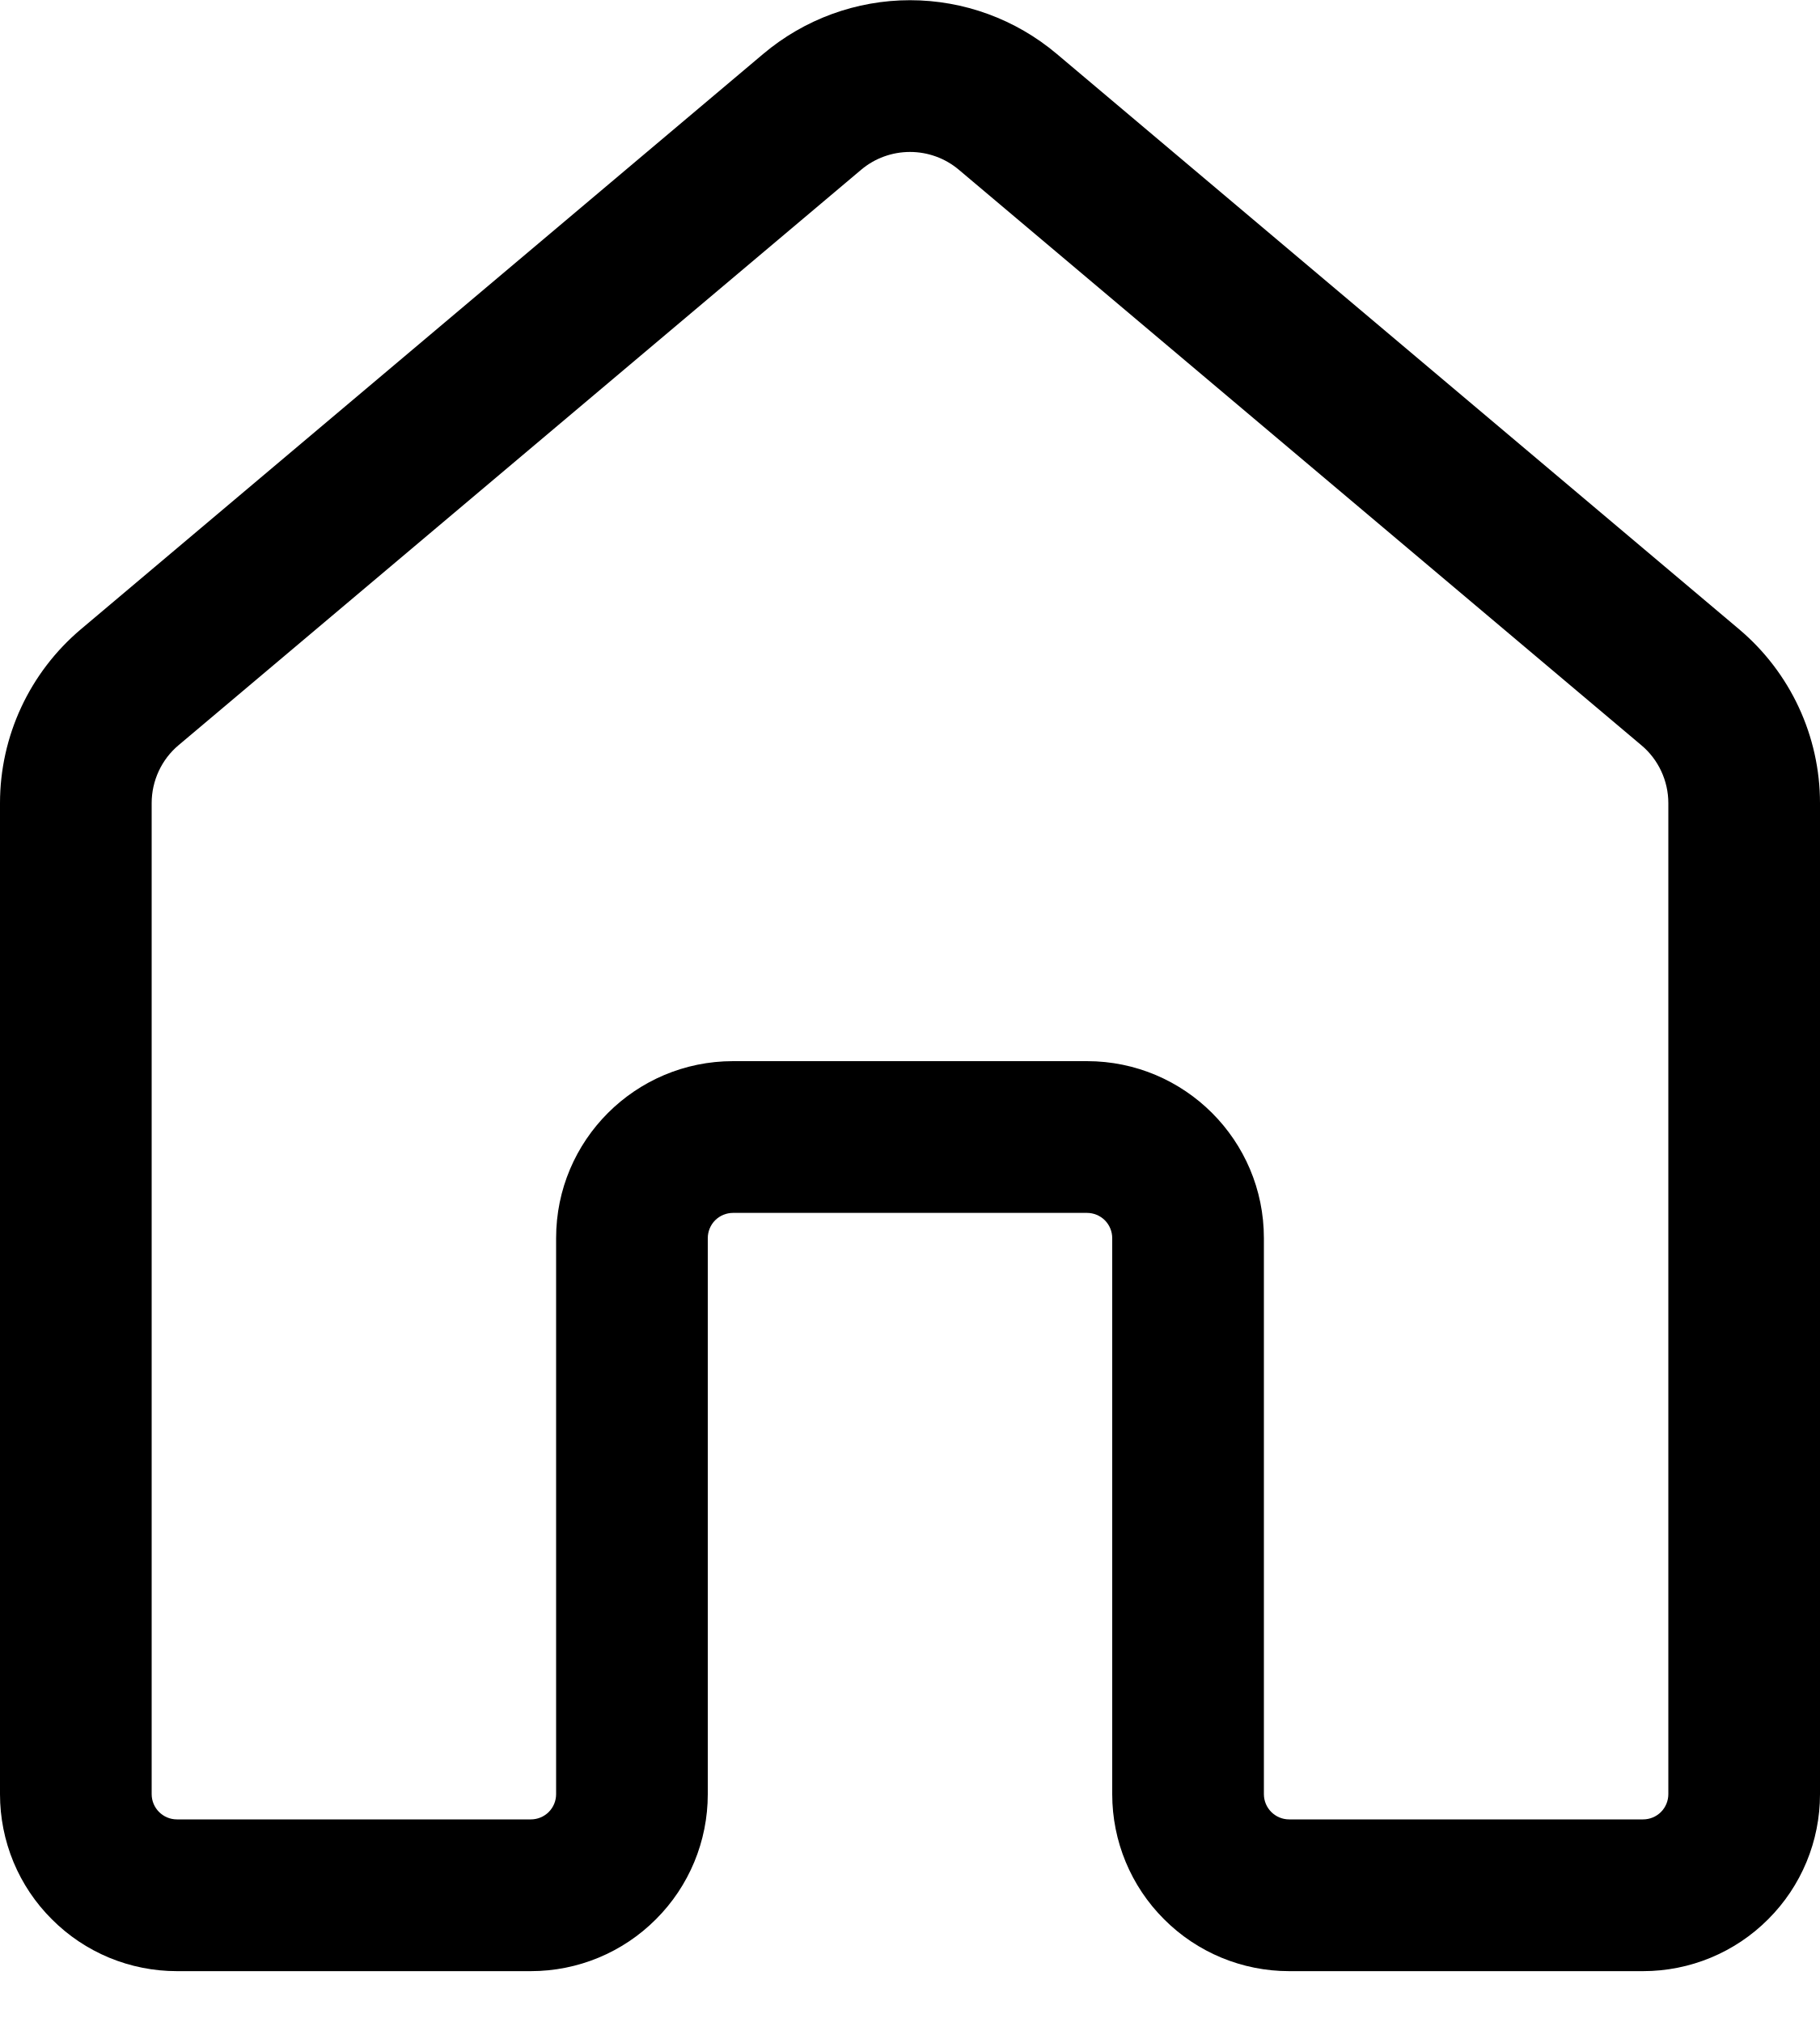
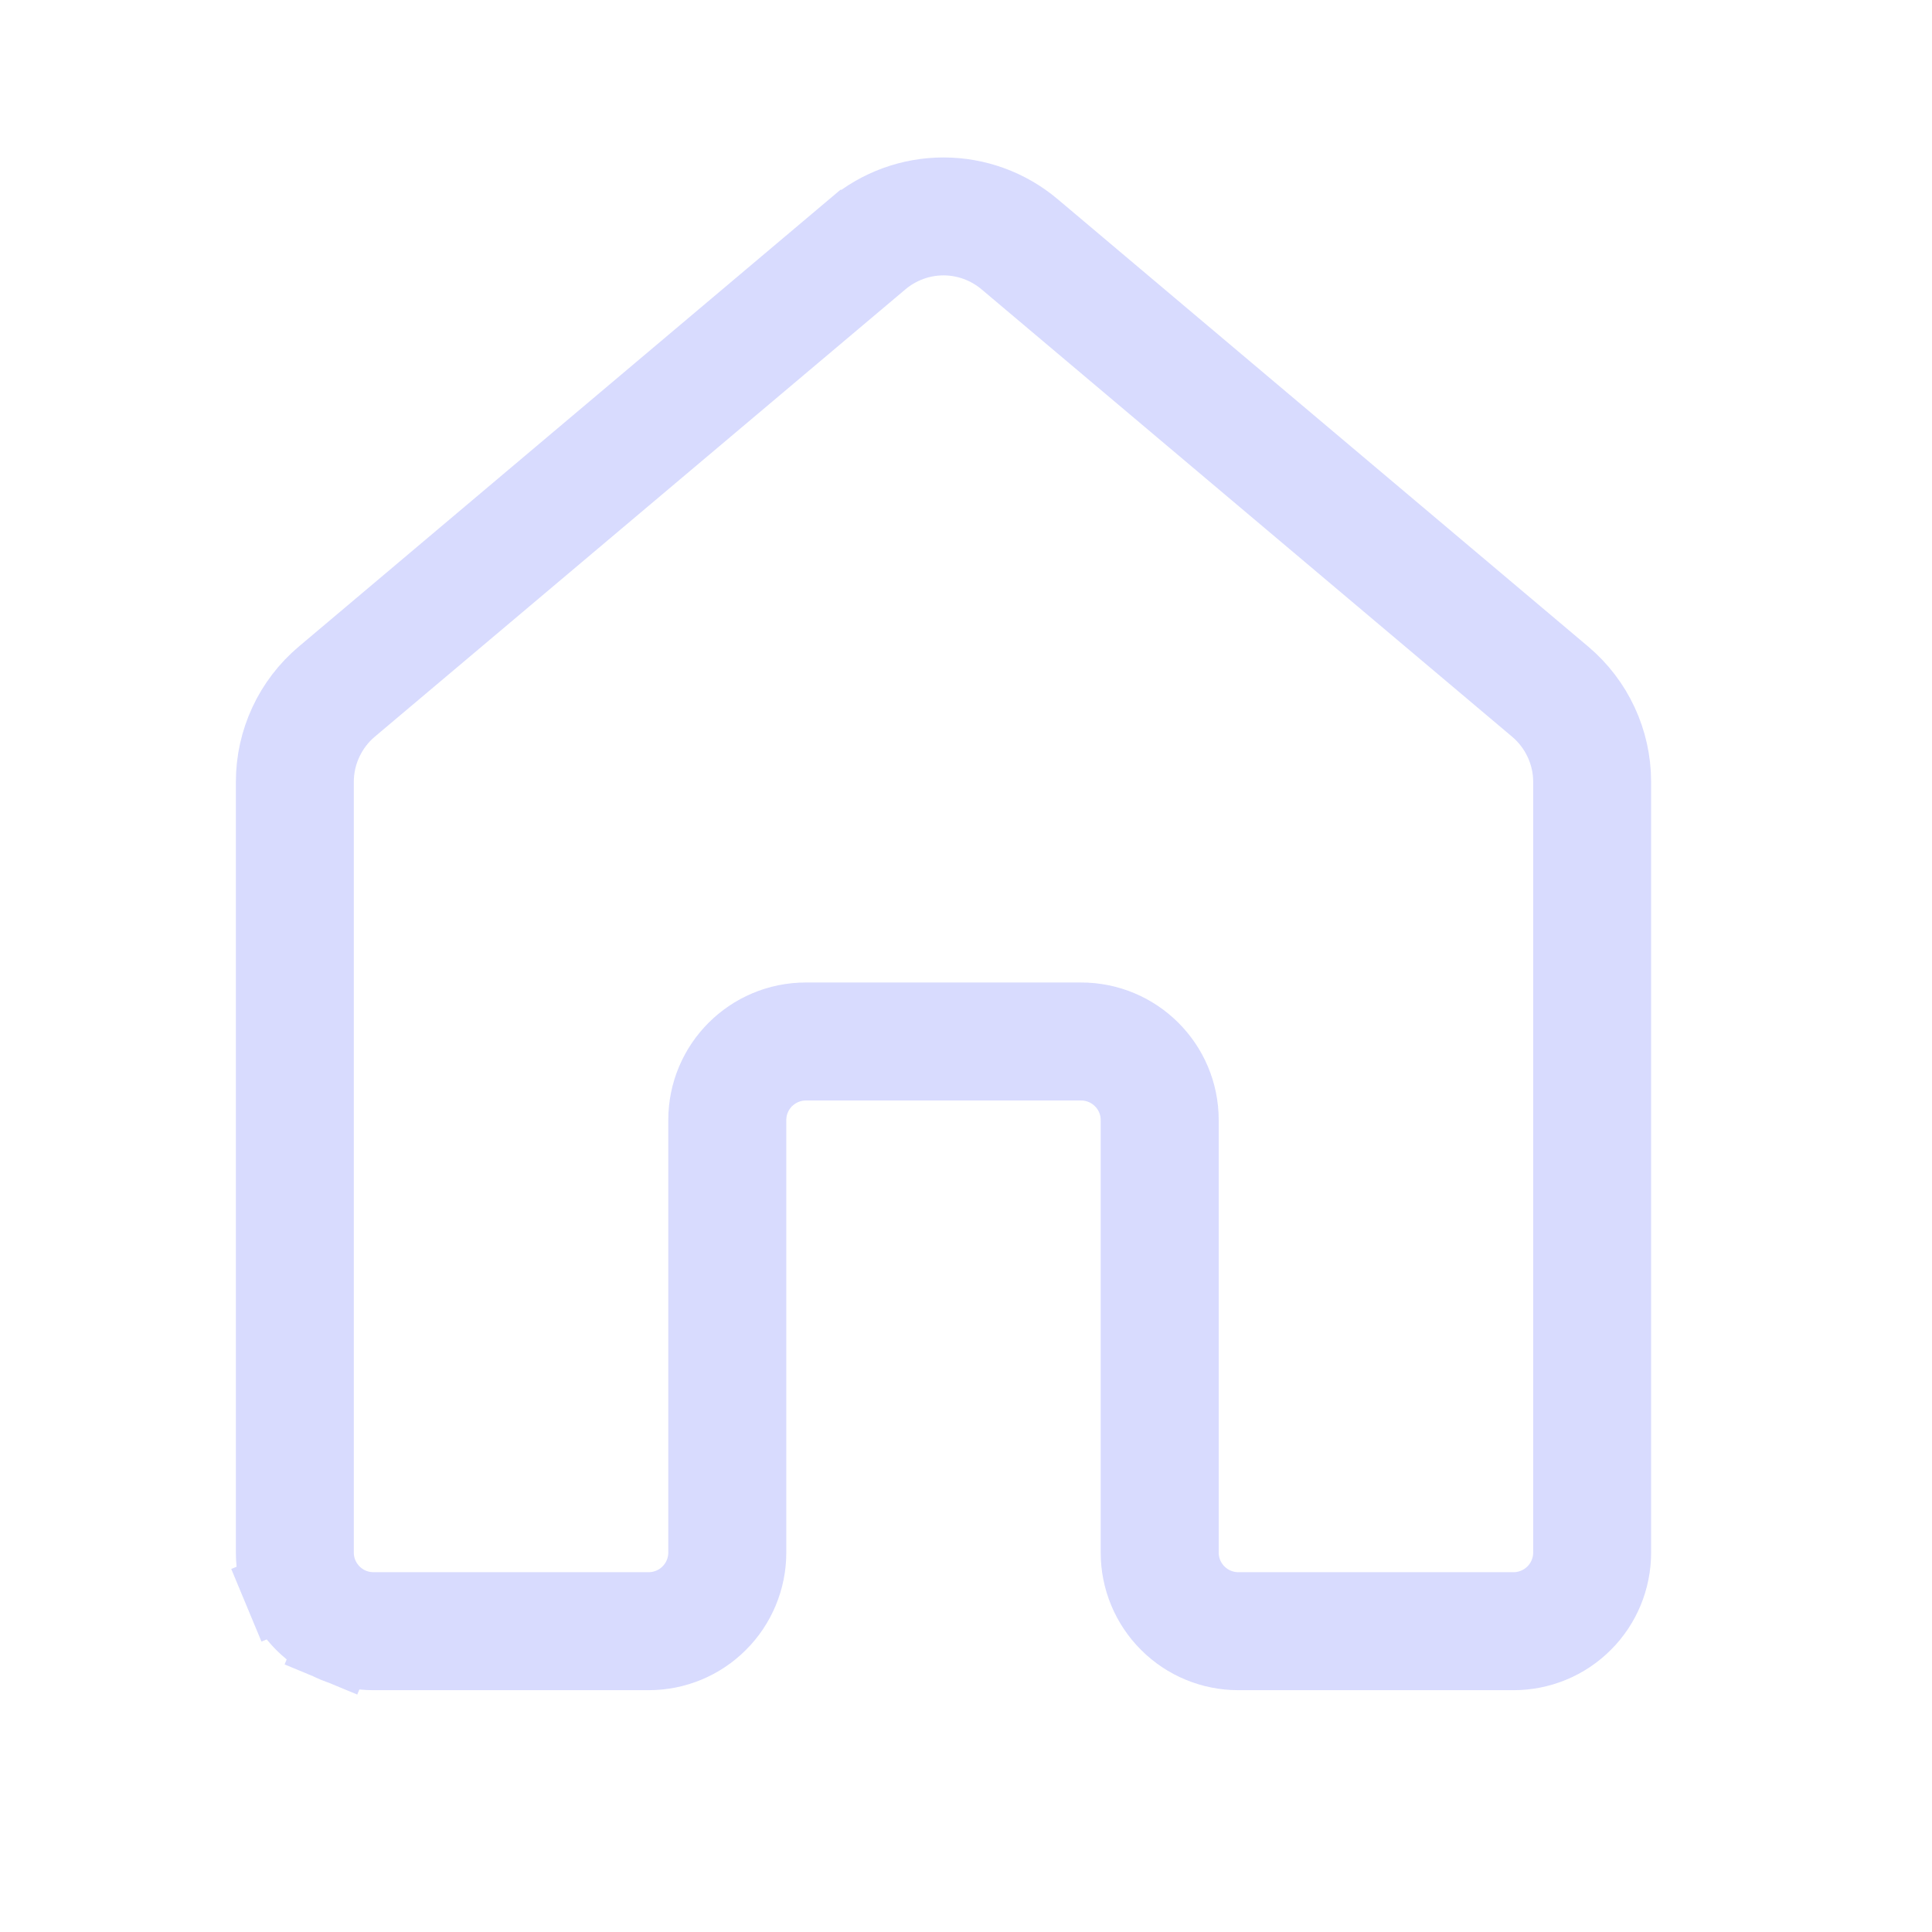
- <svg xmlns="http://www.w3.org/2000/svg" width="18" height="20" viewBox="0 0 18 20" fill="none">
-   <path d="M7.55 0.532C7.956 0.19 8.469 0.002 9 0.002C9.531 0.002 10.044 0.19 10.45 0.532L17.2 6.224C17.707 6.652 18 7.281 18 7.944V17.747C18 18.211 17.816 18.656 17.487 18.984C17.159 19.313 16.714 19.497 16.25 19.497H12.75C12.286 19.497 11.841 19.313 11.513 18.984C11.184 18.656 11 18.211 11 17.747V12.247C11 12.181 10.974 12.117 10.927 12.07C10.88 12.023 10.816 11.997 10.75 11.997H7.25C7.184 11.997 7.12 12.023 7.073 12.07C7.026 12.117 7 12.181 7 12.247V17.747C7 18.211 6.816 18.656 6.487 18.984C6.159 19.313 5.714 19.497 5.25 19.497H1.75C1.52 19.497 1.293 19.452 1.08 19.364C0.868 19.276 0.675 19.147 0.513 18.984C0.35 18.822 0.221 18.629 0.133 18.417C0.045 18.204 0 17.977 0 17.747V7.944C0 7.281 0.293 6.652 0.8 6.224L7.55 0.532ZM9.483 1.679C9.348 1.565 9.177 1.503 9 1.503C8.823 1.503 8.652 1.565 8.517 1.679L1.767 7.37C1.683 7.44 1.616 7.528 1.57 7.627C1.524 7.726 1.5 7.834 1.5 7.943V17.746C1.5 17.884 1.612 17.996 1.75 17.996H5.25C5.316 17.996 5.38 17.97 5.427 17.923C5.474 17.876 5.5 17.812 5.5 17.746V12.246C5.5 11.279 6.284 10.496 7.25 10.496H10.75C11.716 10.496 12.5 11.279 12.5 12.246V17.746C12.5 17.884 12.612 17.996 12.75 17.996H16.25C16.316 17.996 16.38 17.97 16.427 17.923C16.474 17.876 16.5 17.812 16.5 17.746V7.944C16.5 7.835 16.476 7.727 16.43 7.628C16.384 7.529 16.317 7.441 16.233 7.371L9.483 1.679Z" fill="black" />
+ <svg xmlns="http://www.w3.org/2000/svg" width="27" height="27" viewBox="0 0 27 27" fill="none">
+   <g opacity="0.2">
+     <path d="M15.691 15.072L15.691 15.072C15.537 14.917 15.327 14.83 15.108 14.83H11.263C11.044 14.83 10.835 14.917 10.68 15.072L11.056 15.448L10.68 15.072C10.525 15.226 10.439 15.436 10.439 15.654V21.698C10.439 22.062 10.294 22.412 10.036 22.669C9.779 22.927 9.429 23.071 9.065 23.071H5.219C5.039 23.071 4.86 23.036 4.694 22.967L4.485 23.471L4.694 22.967C4.527 22.898 4.376 22.797 4.248 22.669C4.121 22.541 4.019 22.39 3.95 22.223L3.443 22.434L3.95 22.223C3.881 22.057 3.846 21.878 3.846 21.698V10.926C3.846 10.36 4.096 9.822 4.53 9.456L11.946 3.202C11.946 3.202 11.946 3.202 11.947 3.202C12.293 2.91 12.732 2.75 13.186 2.75C13.639 2.75 14.078 2.91 14.425 3.202C14.425 3.202 14.425 3.202 14.425 3.202L21.841 9.456C22.275 9.822 22.525 10.36 22.525 10.926V21.698C22.525 22.062 22.381 22.412 22.123 22.669C21.866 22.927 21.516 23.071 21.152 23.071H17.306C16.942 23.071 16.592 22.927 16.335 22.669C16.077 22.412 15.932 22.062 15.932 21.698V15.654C15.932 15.436 15.846 15.226 15.691 15.072ZM14.07 3.622L14.07 3.622C13.822 3.414 13.509 3.299 13.186 3.299C12.862 3.299 12.549 3.414 12.301 3.622L12.301 3.622L4.884 9.875C4.731 10.004 4.608 10.165 4.524 10.346C4.439 10.527 4.395 10.725 4.395 10.925V10.925V21.697C4.395 22.152 4.764 22.521 5.219 22.521H9.065C9.284 22.521 9.493 22.434 9.648 22.279C9.802 22.125 9.889 21.915 9.889 21.697V15.653C9.889 14.894 10.504 14.28 11.263 14.28H15.108C15.867 14.28 16.482 14.894 16.482 15.653V21.697C16.482 22.152 16.851 22.521 17.306 22.521H21.152C21.37 22.521 21.58 22.434 21.735 22.279C21.889 22.125 21.976 21.915 21.976 21.697V10.926V10.926C21.976 10.726 21.932 10.528 21.847 10.347C21.763 10.166 21.64 10.005 21.487 9.876L14.07 3.622Z" fill="black" stroke="#3A49F9" stroke-width="1.099" />
+   </g>
</svg>
